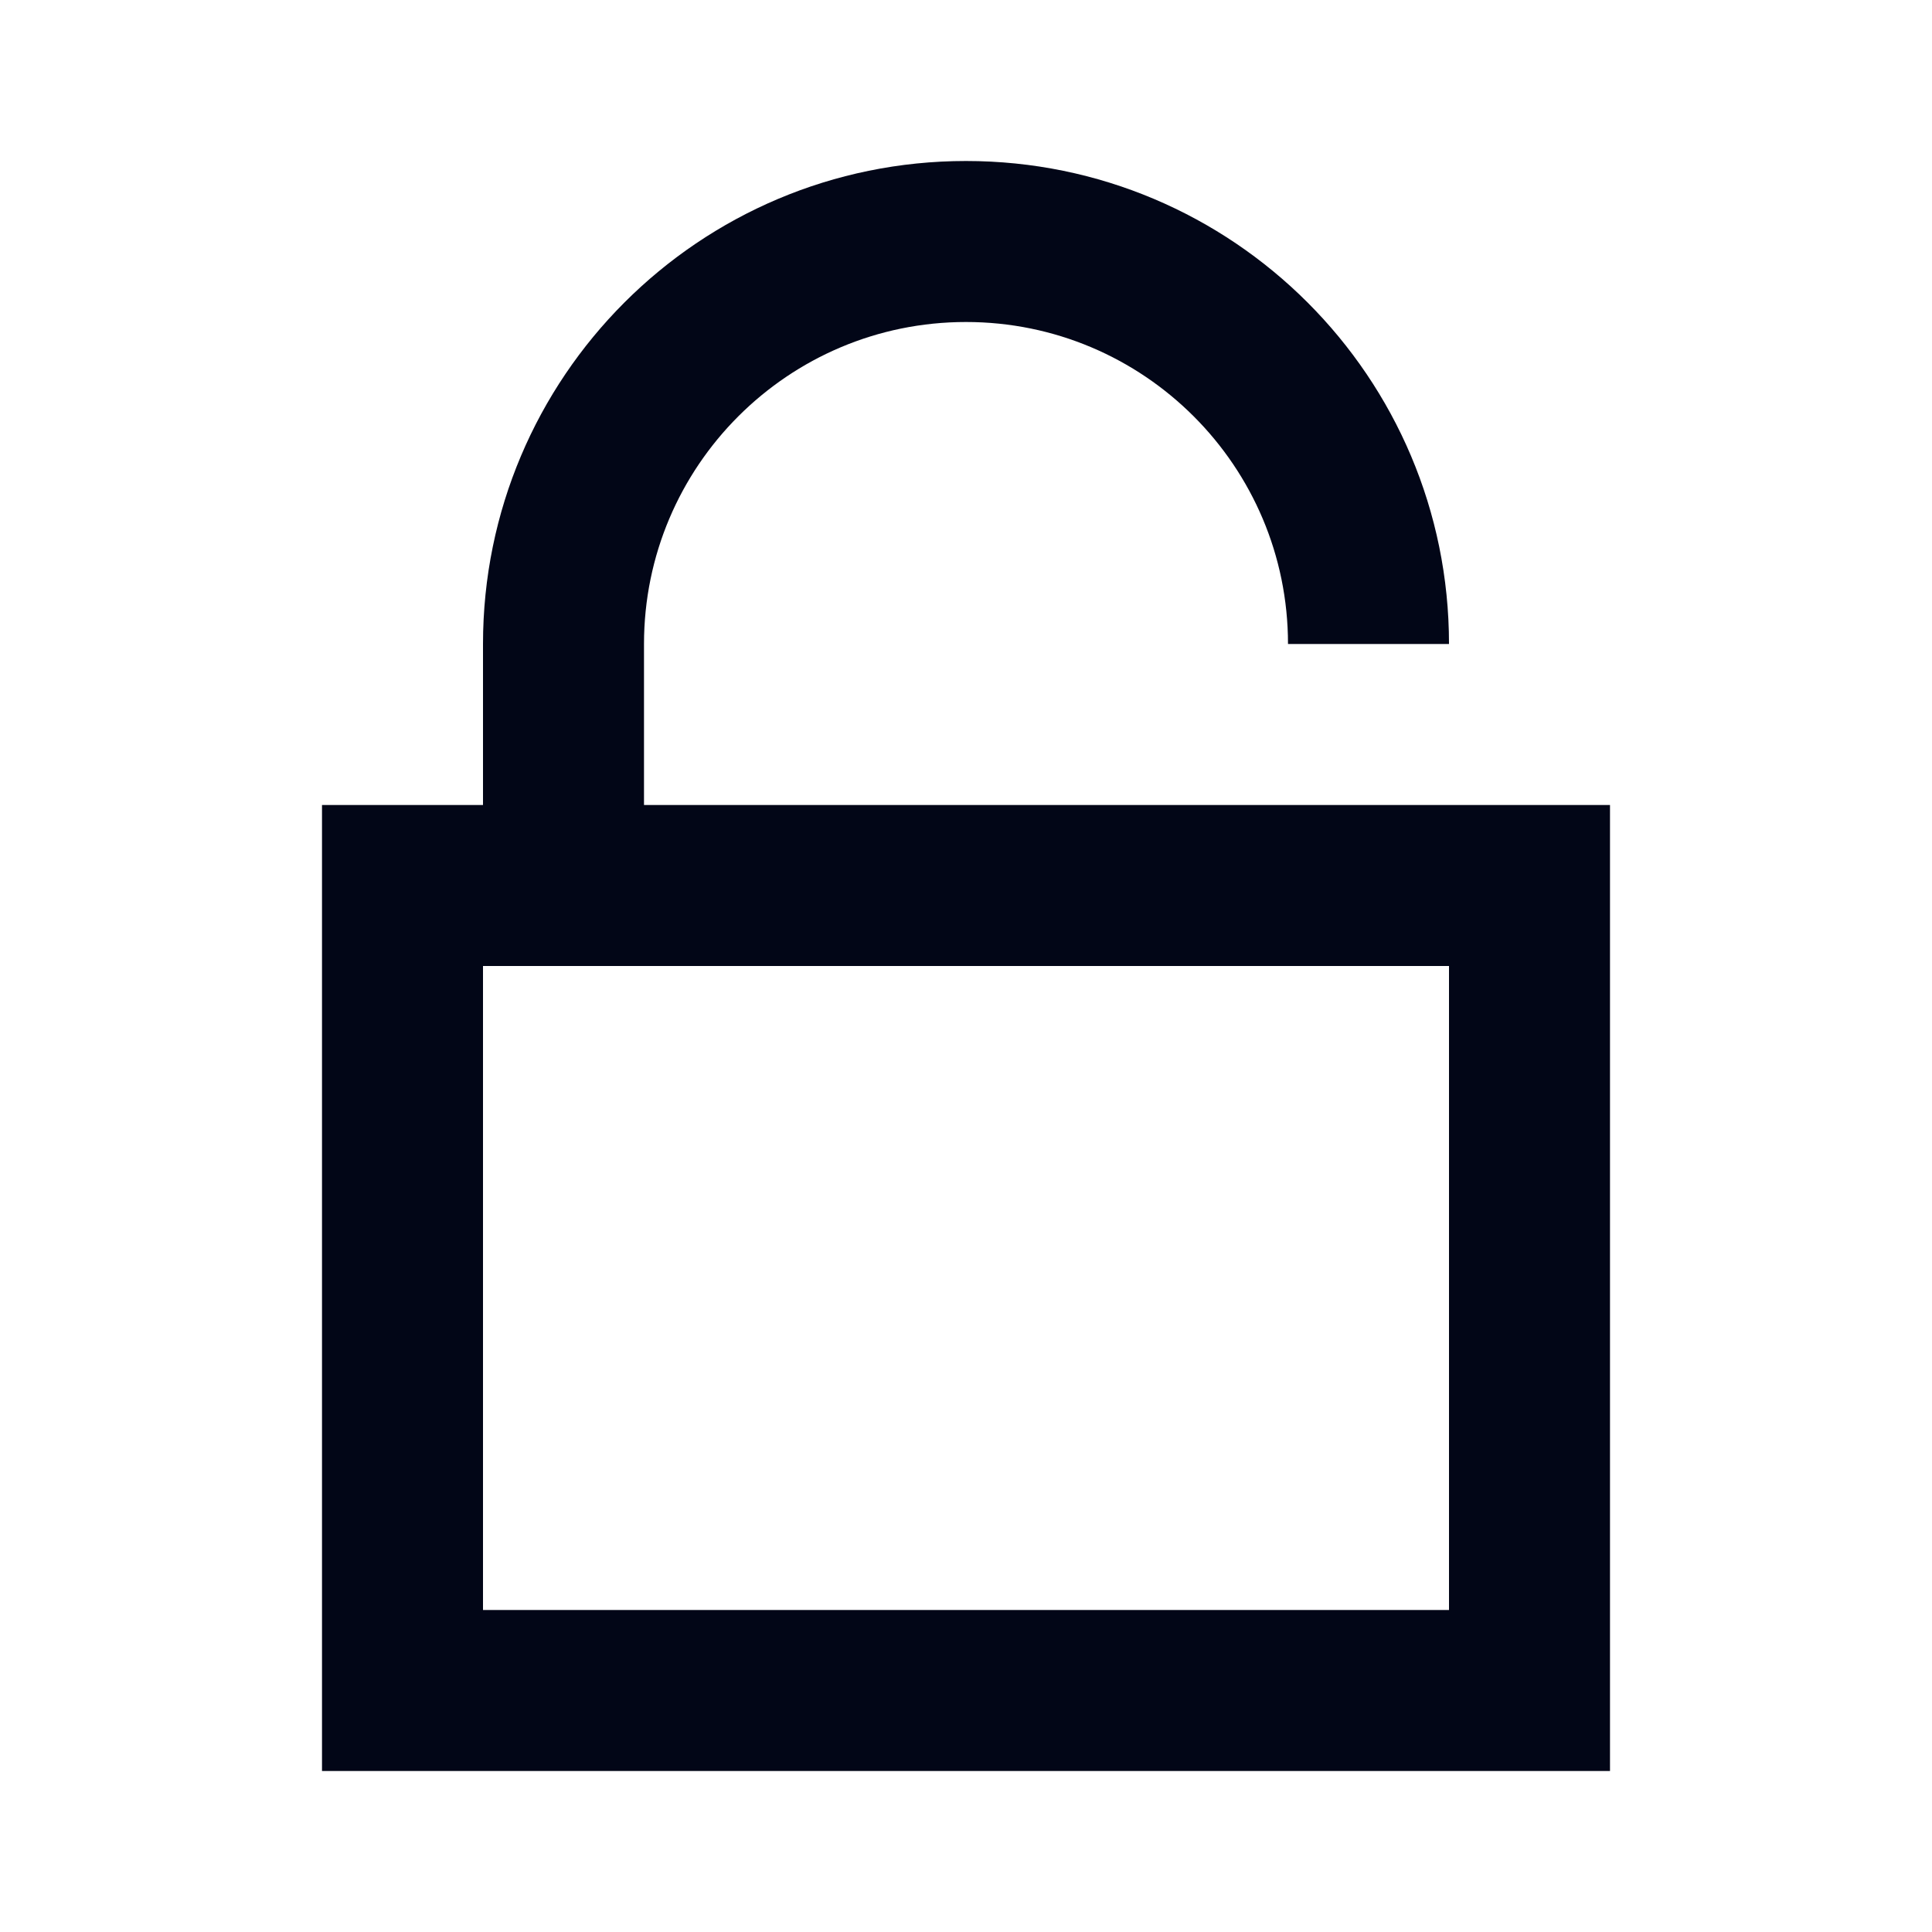
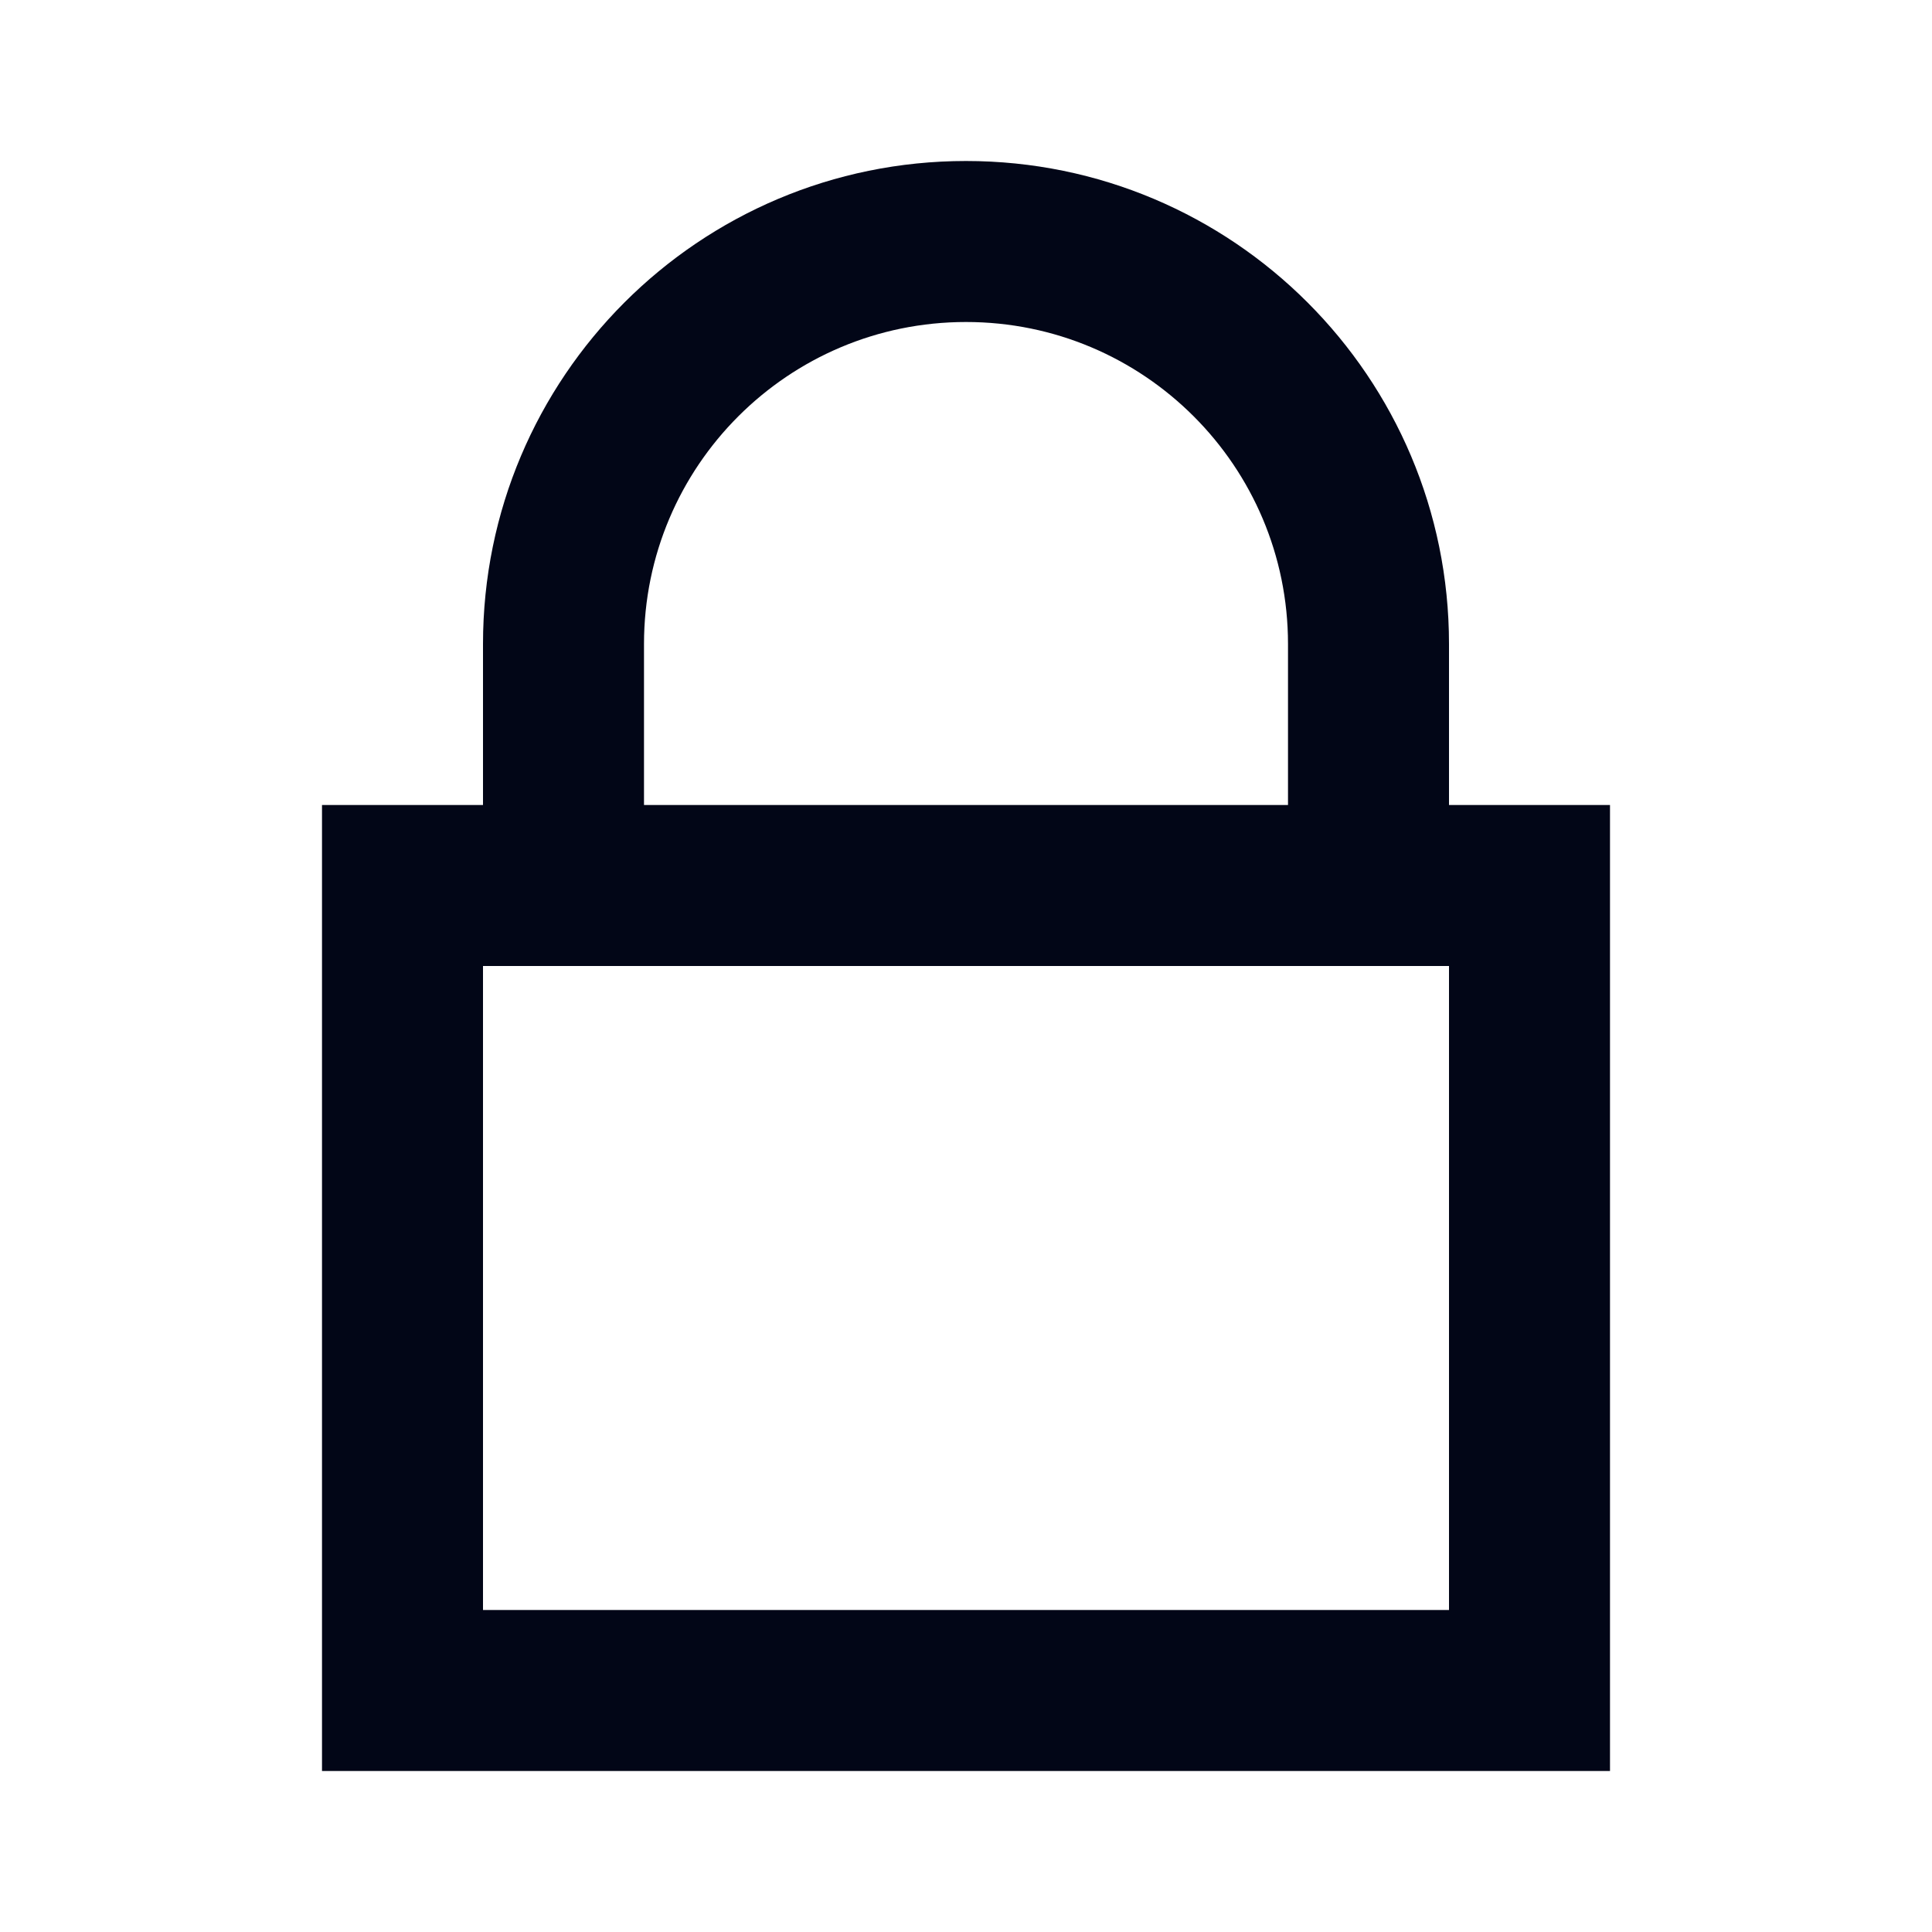
<svg xmlns="http://www.w3.org/2000/svg" width="24" height="24" viewBox="0 0 24 24" fill="none">
-   <path fill-rule="evenodd" clip-rule="evenodd" d="M8 8C8 5.791 9.791 4 12 4C14.209 4 16 5.791 16 8H18C18 4.686 15.314 2 12 2C8.686 2 6 4.686 6 8V10H4V22H20V10H8V8ZM6 20V12H18V20H6Z" fill="#020617" />
+   <path fill-rule="evenodd" clip-rule="evenodd" d="M12 4C9.791 4 8 5.791 8 8V10H16V8C16 5.791 14.209 4 12 4ZM18 8V10H20V22H4V10H6V8C6 4.686 8.686 2 12 2C15.314 2 18 4.686 18 8ZM6 12V20H18V12H6Z" fill="#020617" />
</svg>
